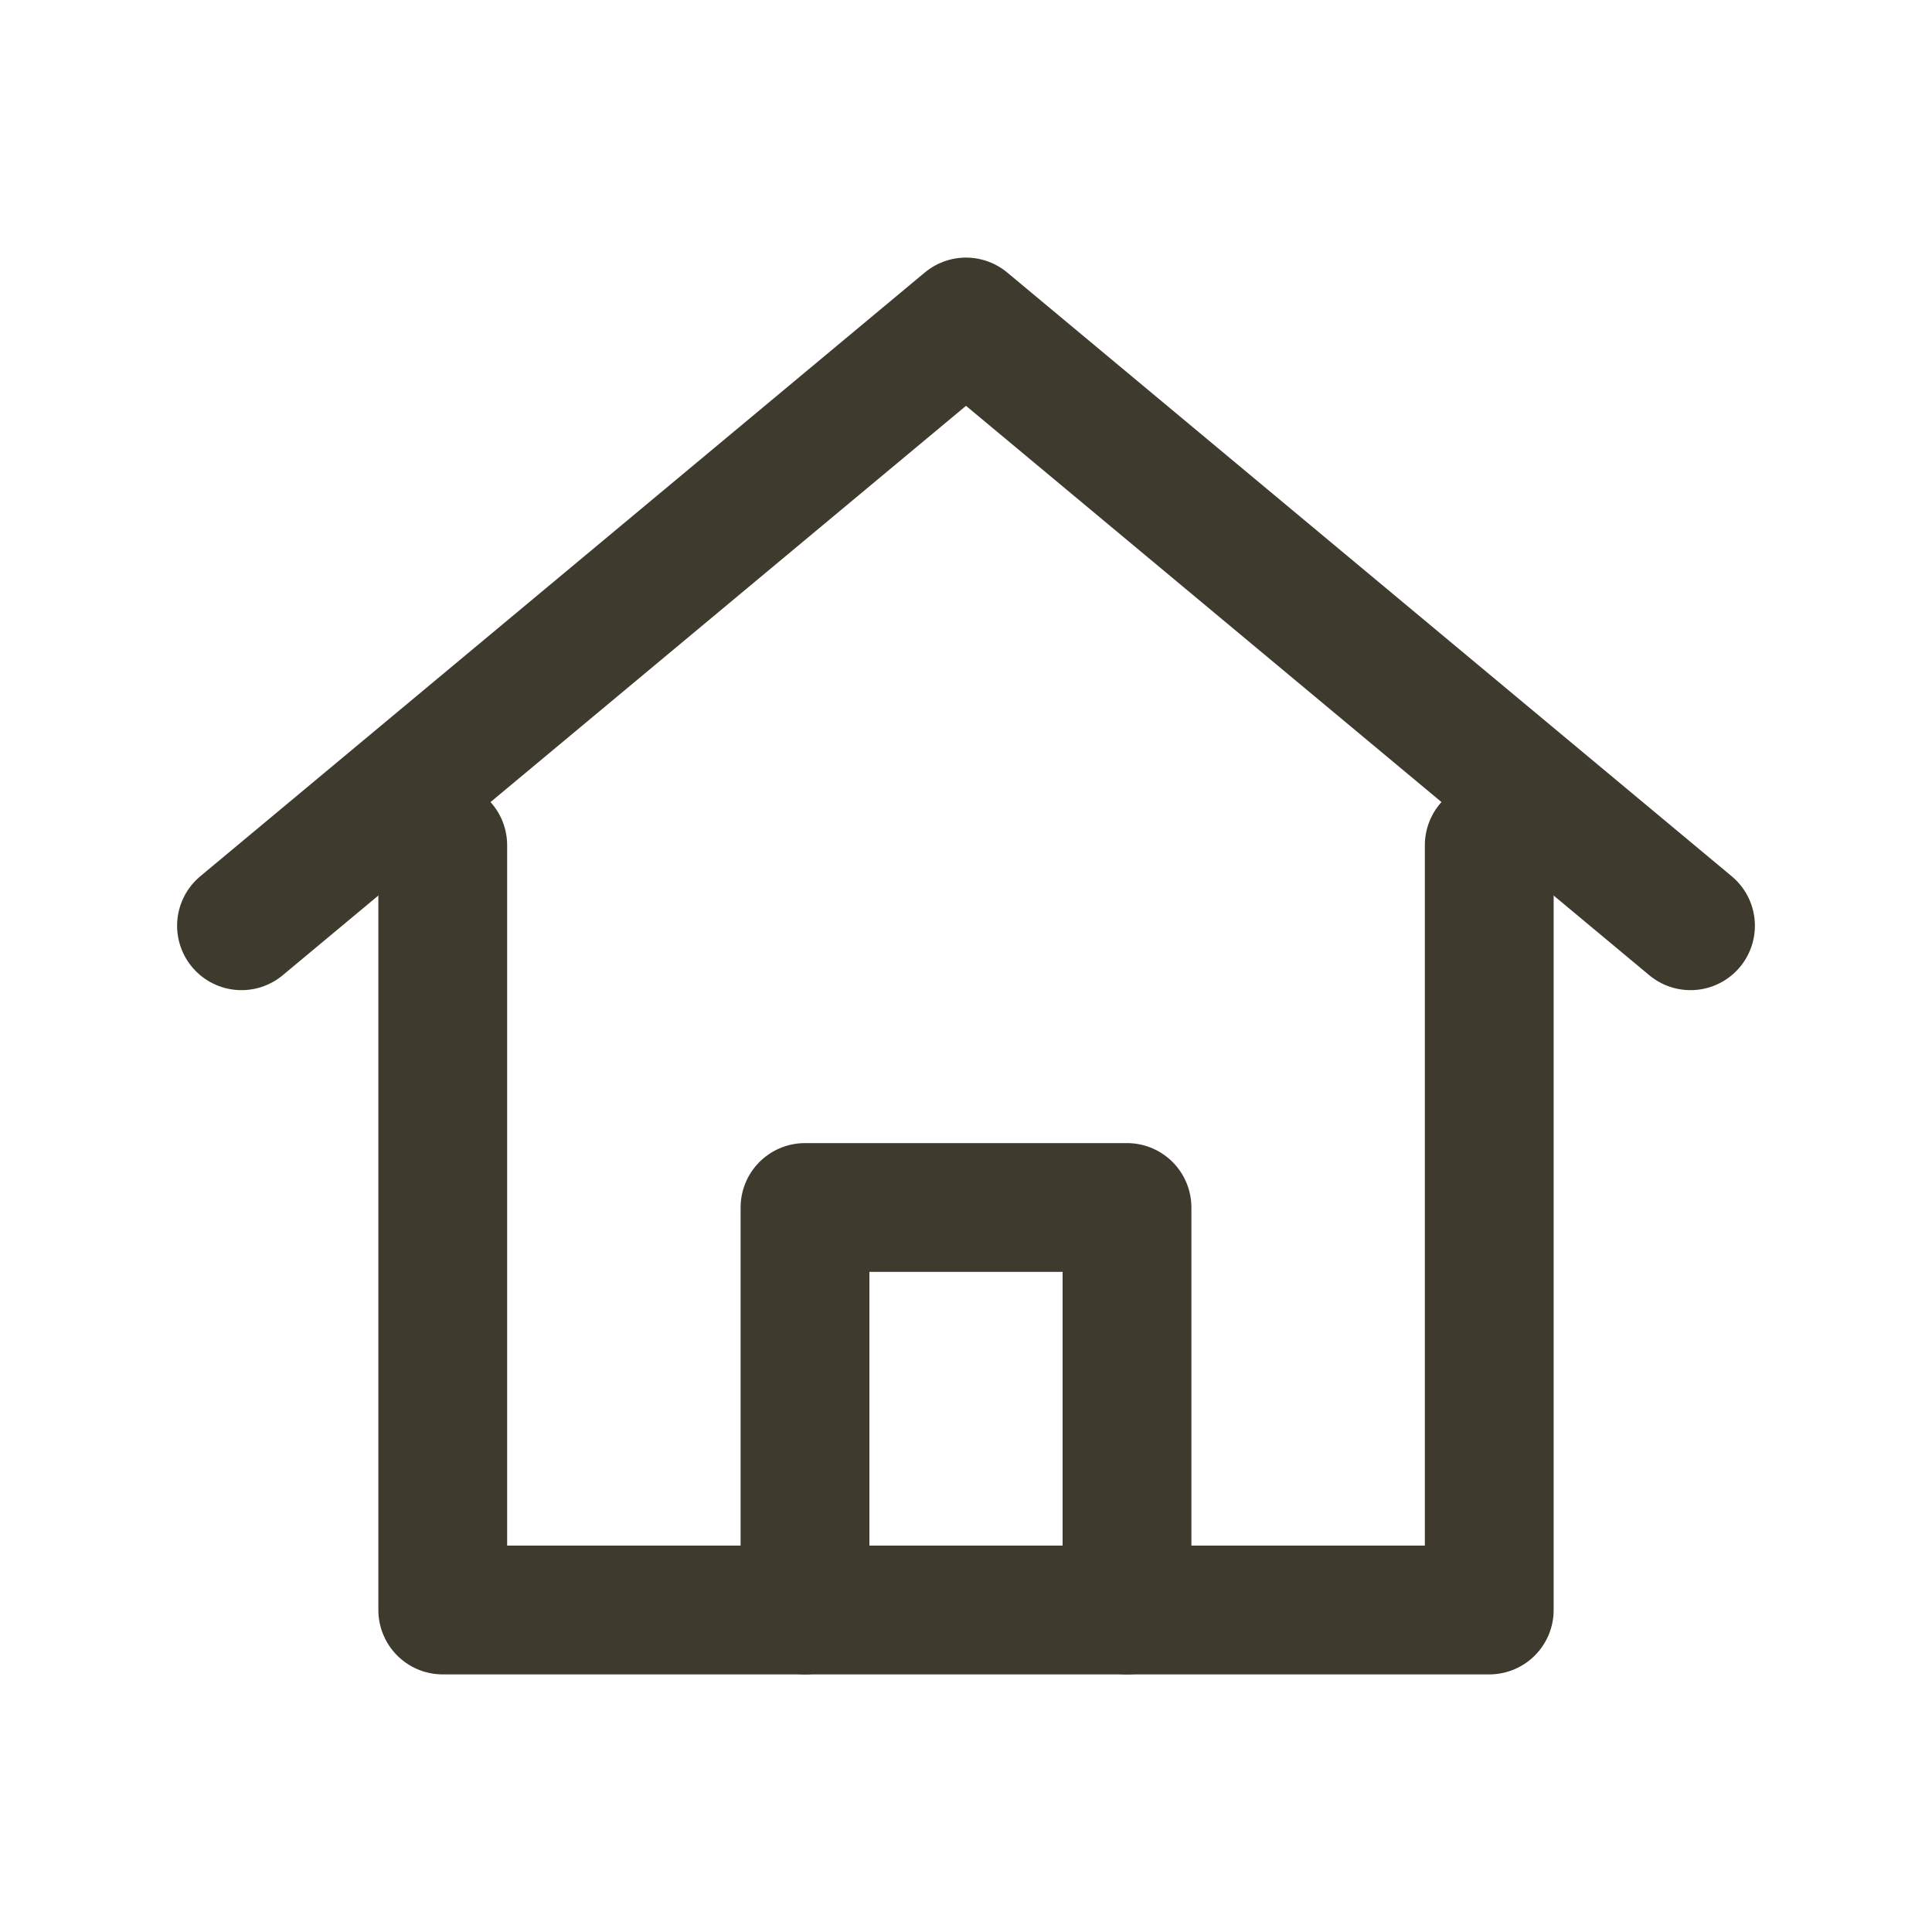
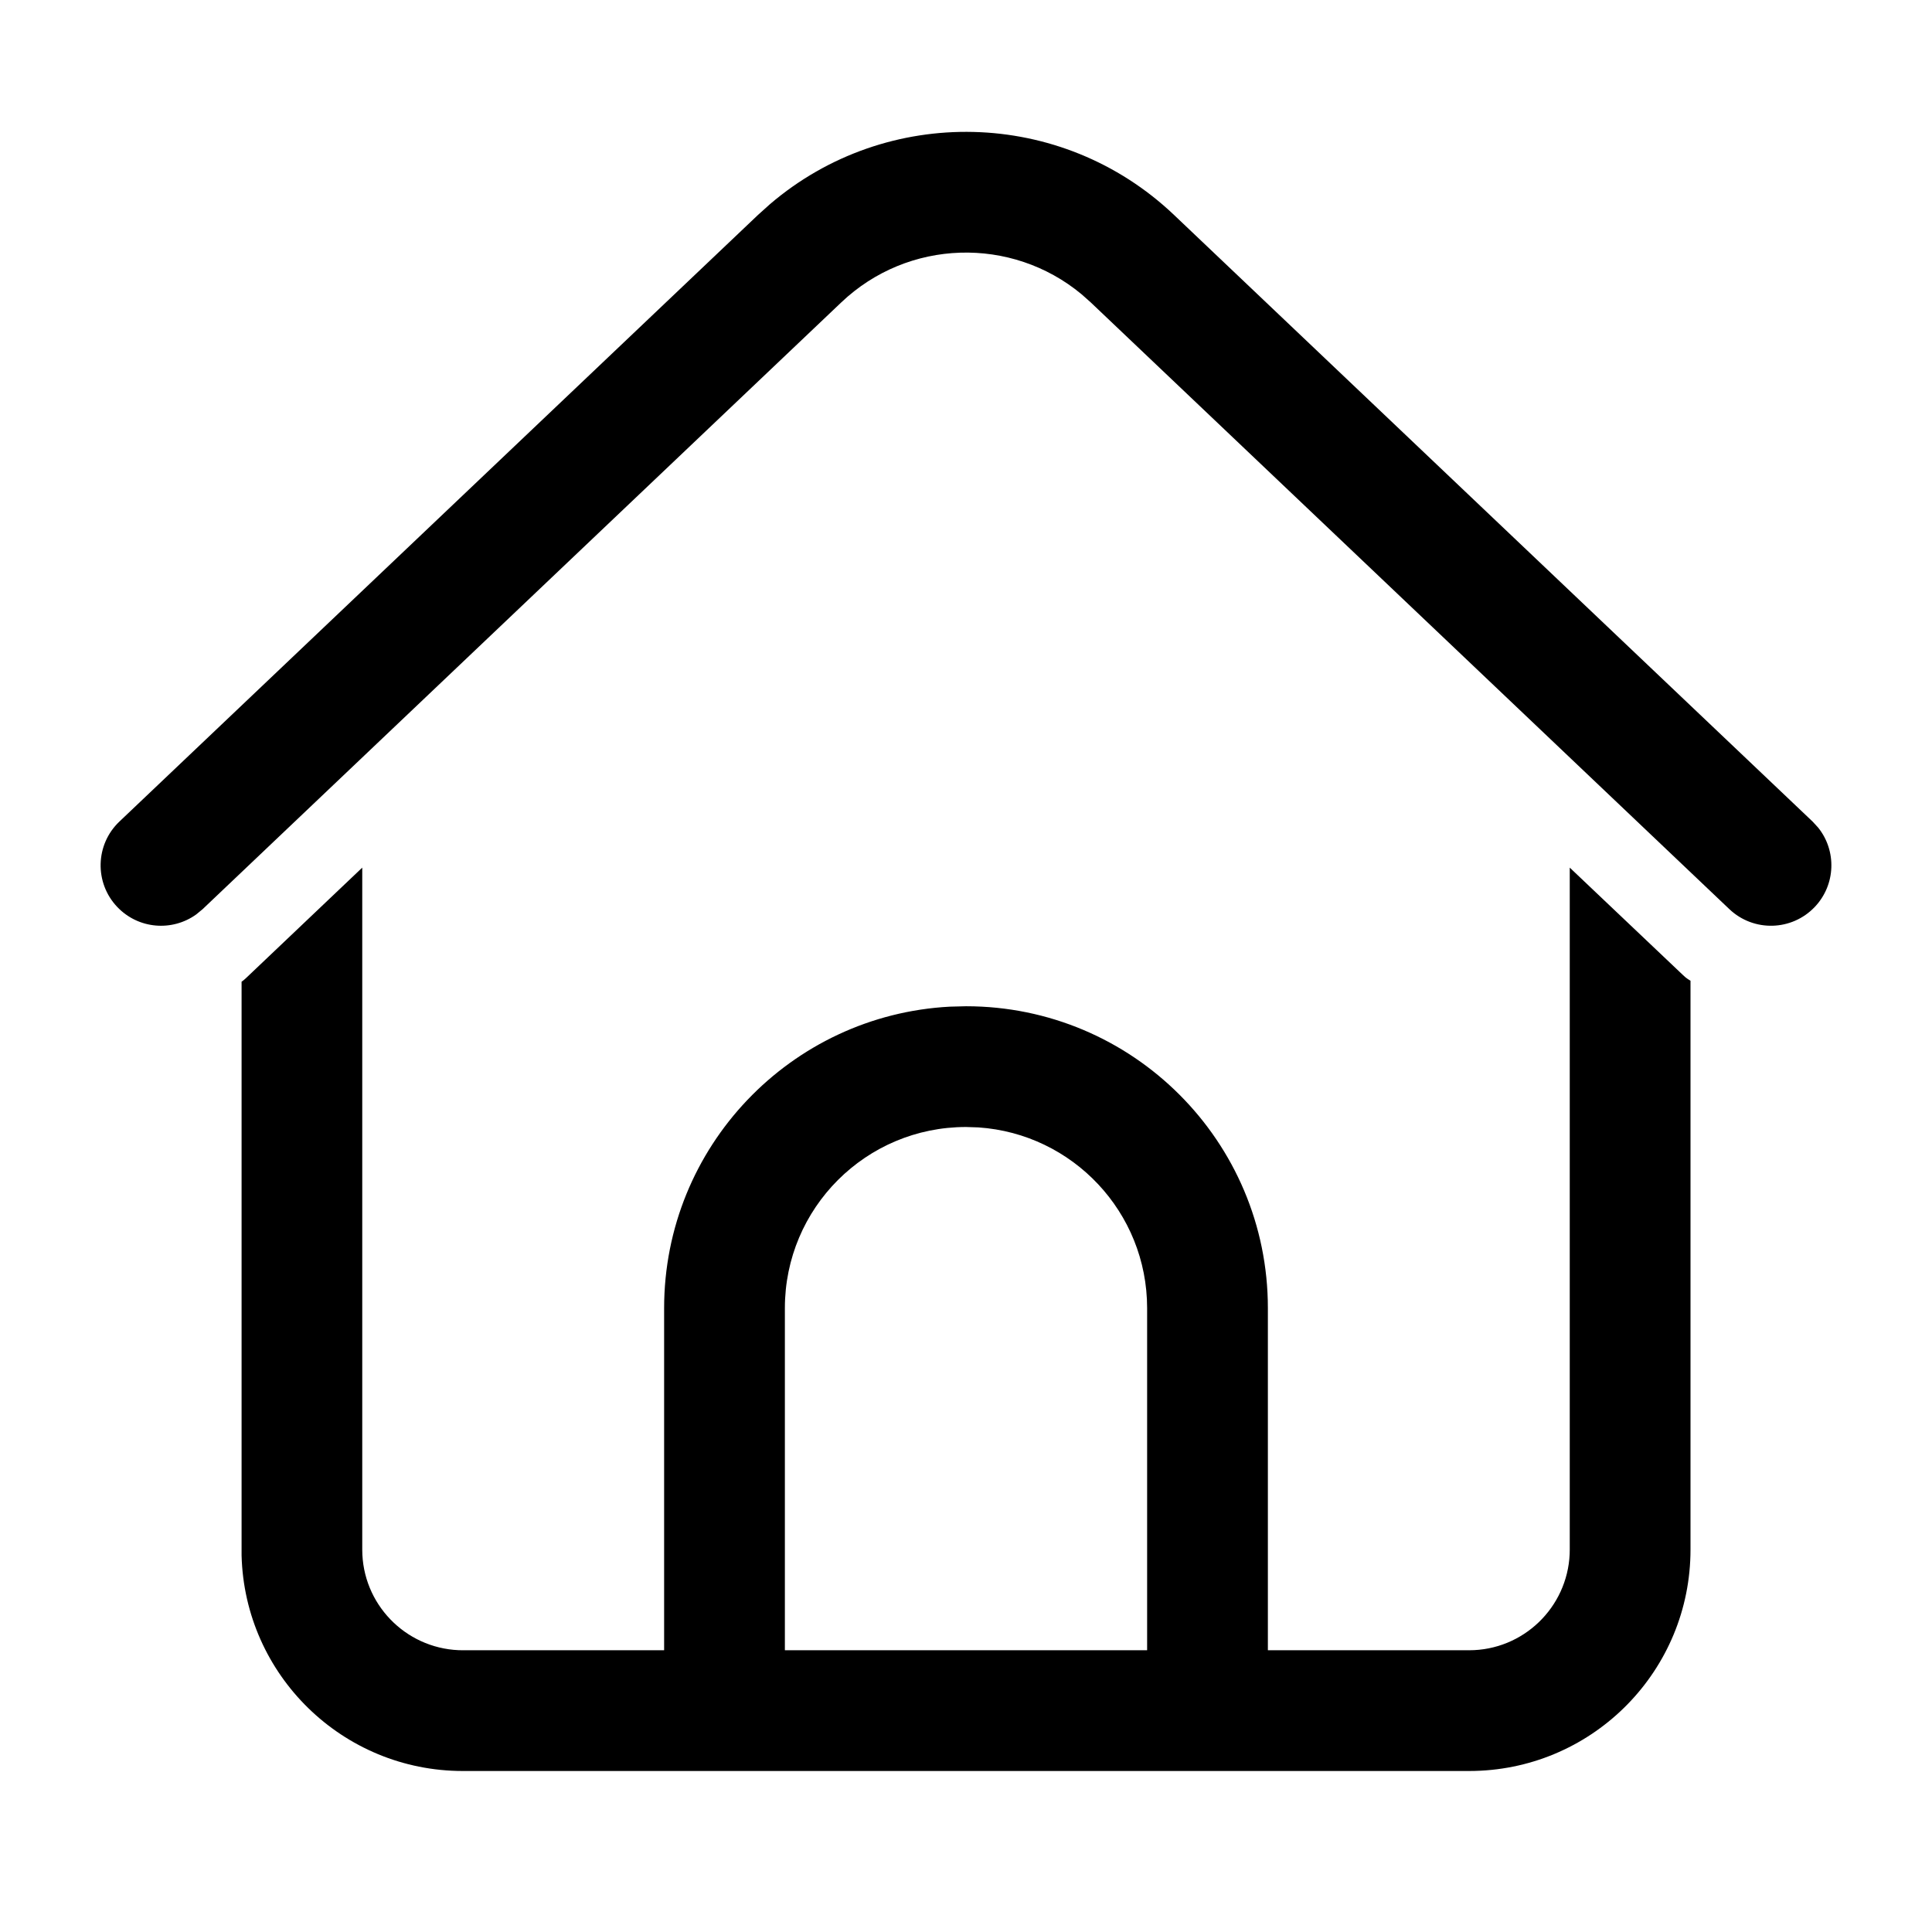
- <svg xmlns="http://www.w3.org/2000/svg" width="24" height="24" viewBox="0 0 24 24" fill="none" stroke="#3F3A2E" stroke-width="1.6" stroke-linecap="round" stroke-linejoin="round">
-   <path d="M3 11.5 12 4l9 7.5" />
-   <path d="M5.5 10.5V20h13V10.5" />
-   <path d="M10 20v-5h4v5" />
+ <svg xmlns="http://www.w3.org/2000/svg" width="24" height="24" viewBox="0 0 24 24">
+   <path d="M5.75,22 C4.255,22 3.039,20.808 3.001,19.322 L3.001,12.195 C3.008,12.19 3.015,12.185 3.023,12.179 L3.055,12.151 L4.5,10.778 L4.5,19.25 C4.5,19.922 5.031,20.47 5.696,20.499 L5.75,20.5 L8.25,20.5 L8.25,16.25 C8.25,14.246 9.822,12.609 11.801,12.505 L12,12.5 C14.071,12.5 15.75,14.179 15.75,16.25 L15.75,16.25 L15.75,20.5 L18.25,20.5 C18.922,20.5 19.47,19.969 19.499,19.304 L19.5,19.25 L19.5,10.778 L20.906,12.112 L20.938,12.141 C20.958,12.157 20.978,12.171 21,12.183 L21,19.25 C21,20.745 19.808,21.961 18.322,21.999 L18.25,22 L5.75,22 Z M12,14 C10.757,14 9.75,15.007 9.75,16.25 L9.75,16.25 L9.75,20.5 L14.25,20.5 L14.25,16.25 C14.25,15.059 13.325,14.084 12.154,14.005 L12.154,14.005 Z M9.565,2.536 C11.015,1.296 13.184,1.34 14.583,2.669 L14.583,2.669 L22.517,10.206 L22.586,10.281 C22.817,10.569 22.805,10.991 22.544,11.266 C22.258,11.567 21.784,11.579 21.483,11.294 L21.483,11.294 L13.55,3.757 L13.434,3.654 C12.564,2.933 11.281,2.967 10.45,3.757 L10.45,3.757 L2.517,11.294 L2.438,11.359 C2.138,11.575 1.718,11.542 1.456,11.266 C1.171,10.966 1.183,10.491 1.483,10.206 L1.483,10.206 L9.417,2.669 Z" fill-rule="nonzero" fill="currentColor" />
</svg>
